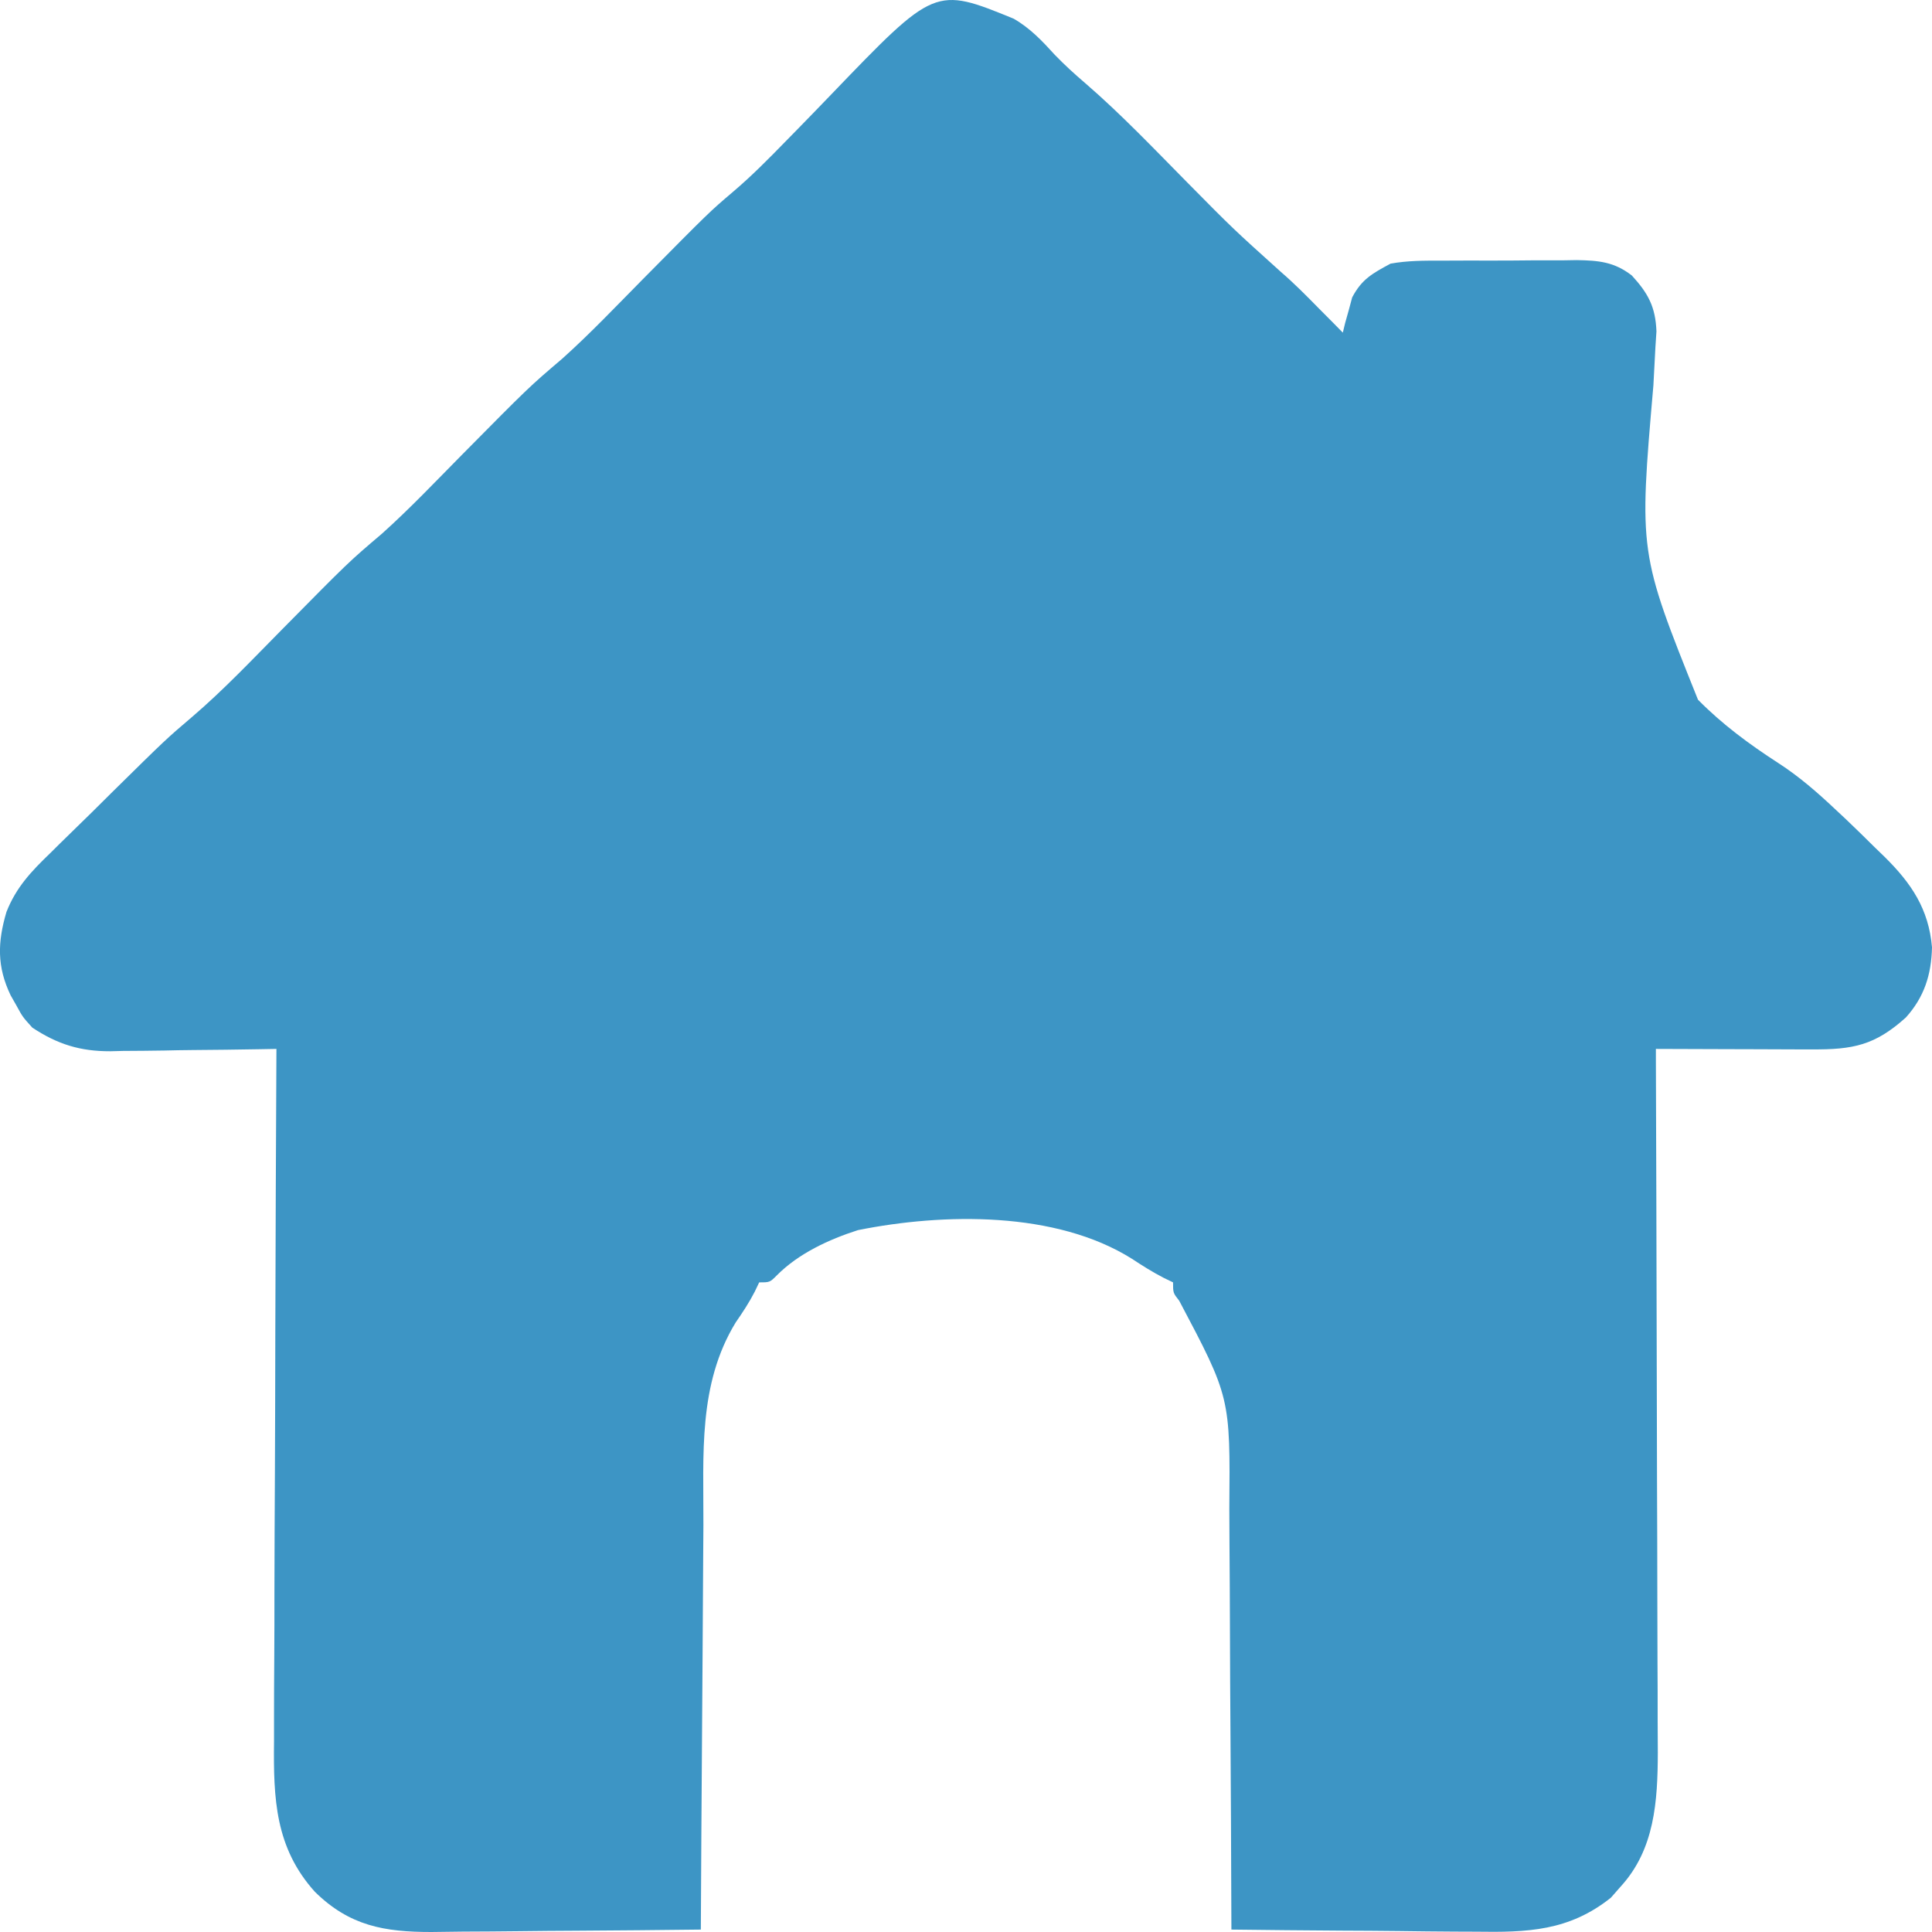
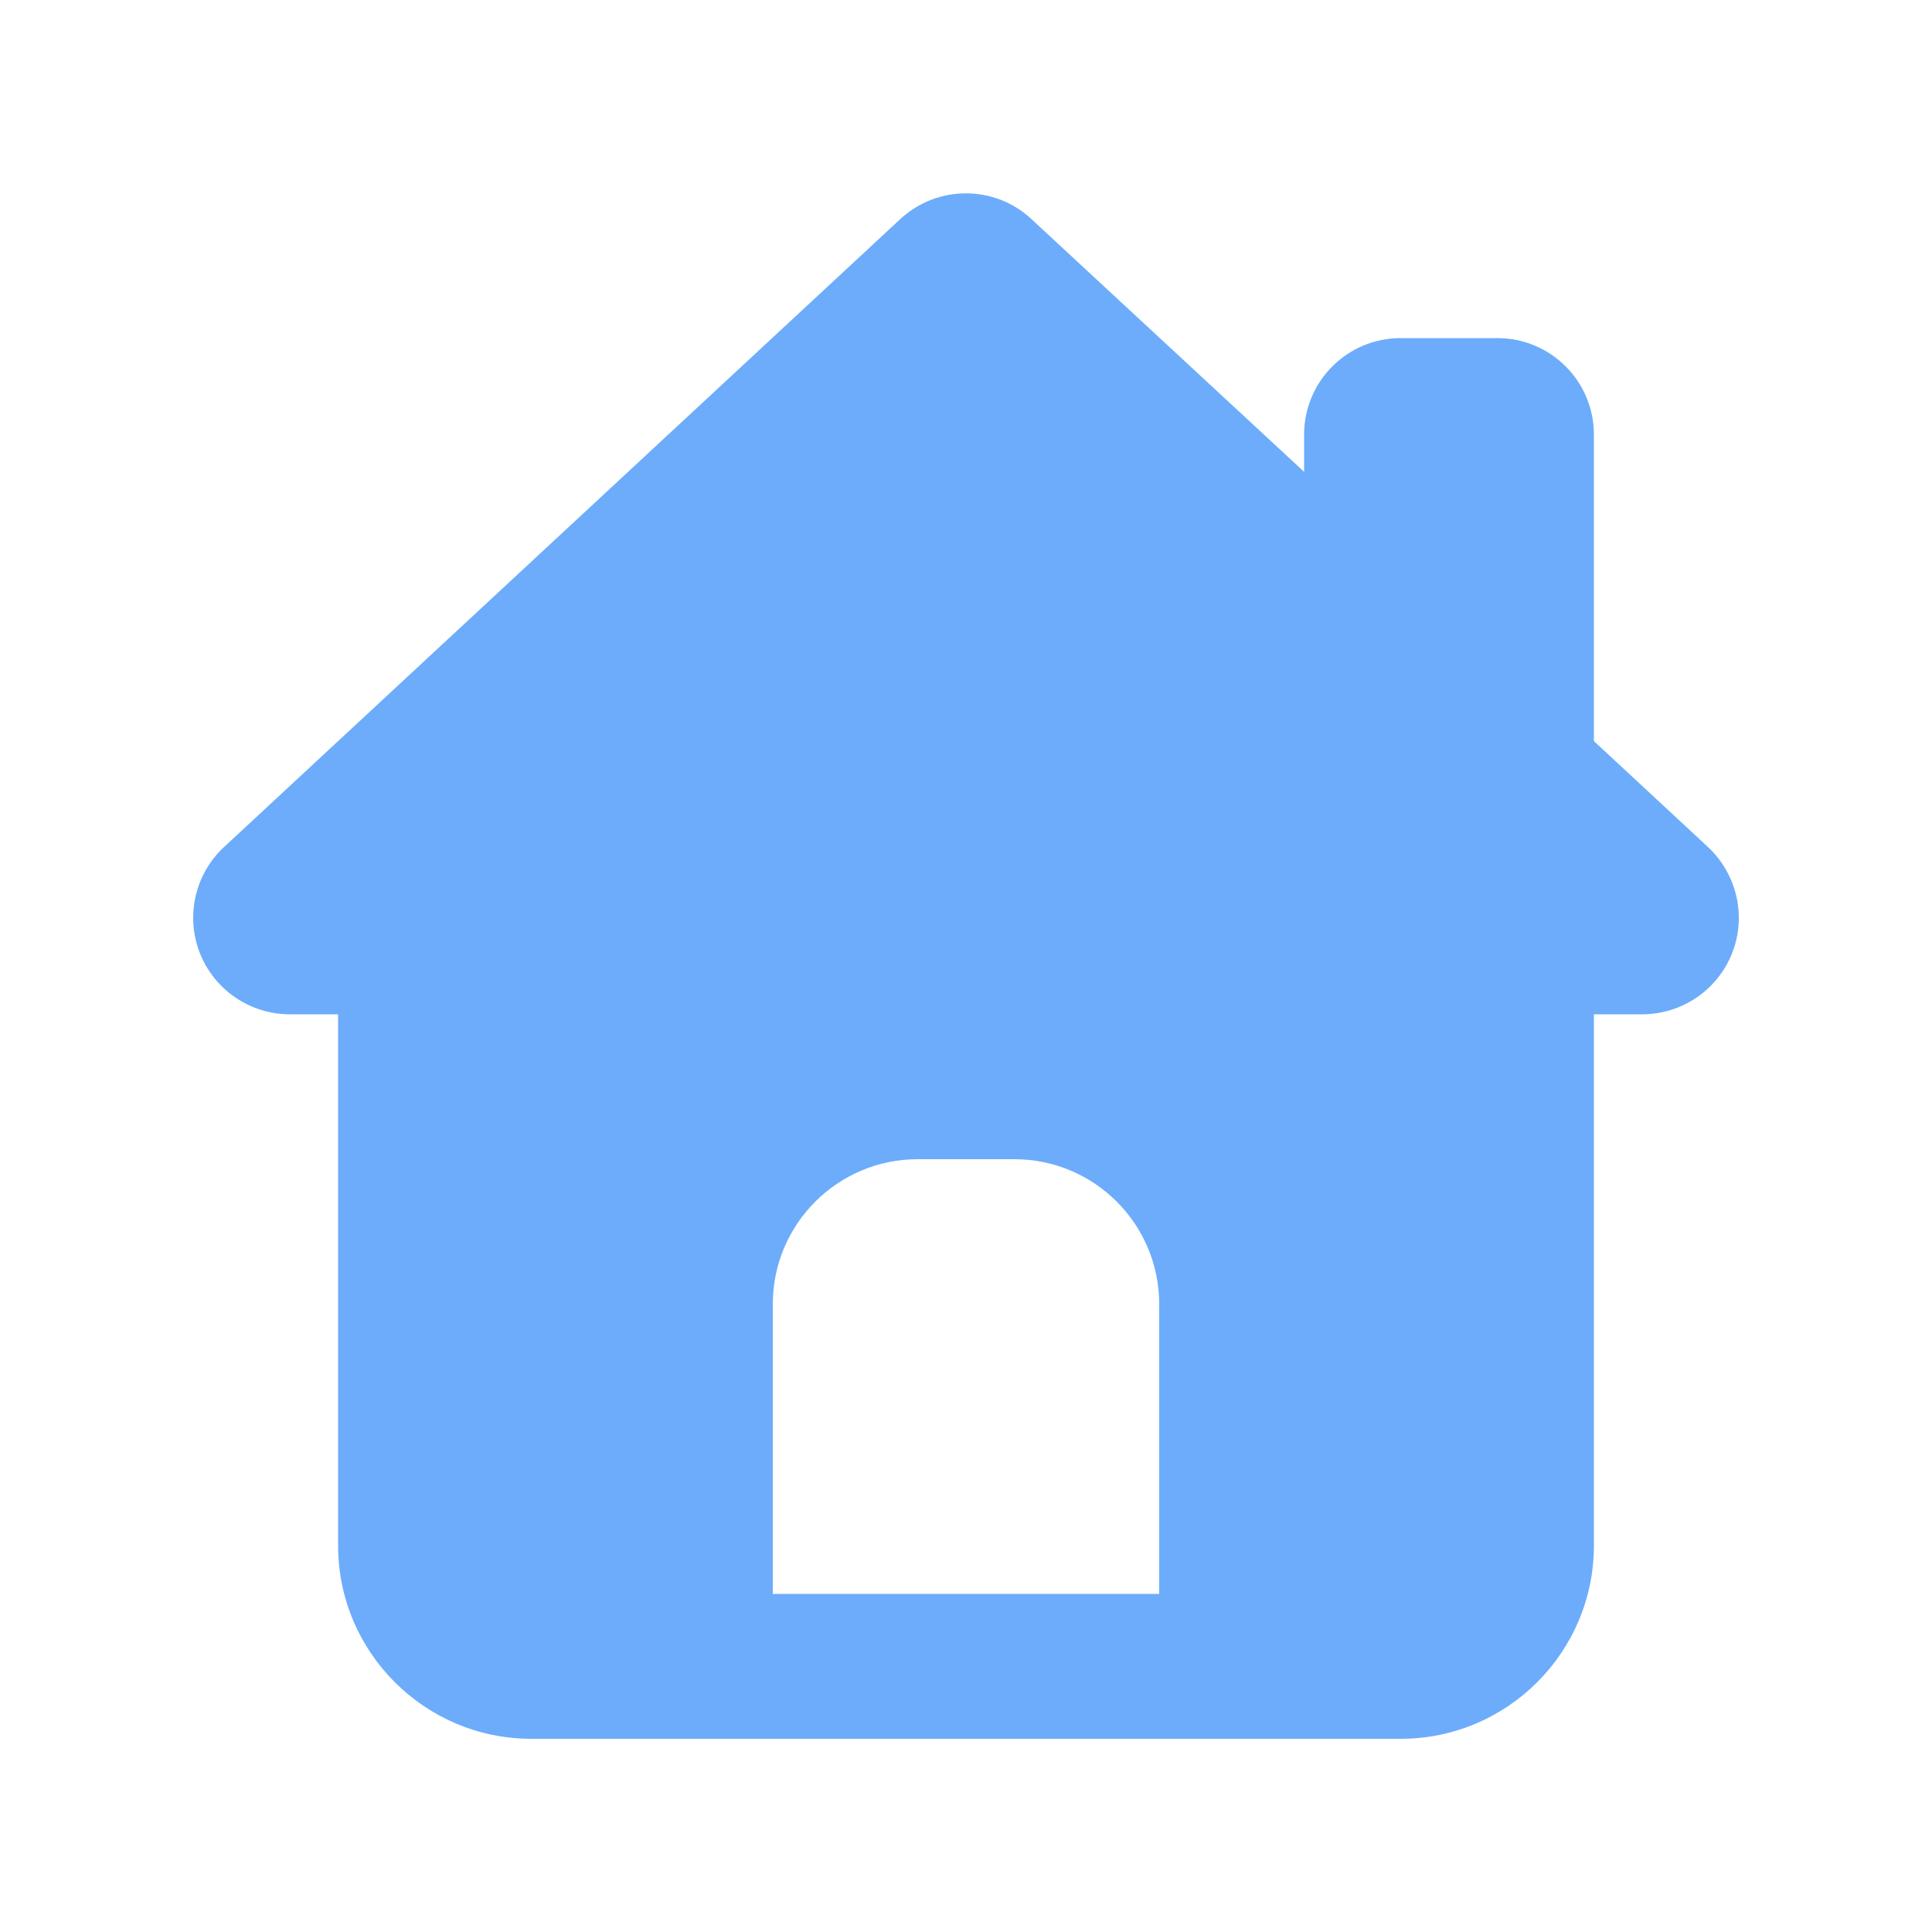
- <svg xmlns="http://www.w3.org/2000/svg" width="24" height="24" viewBox="0 0 24 24" fill="none">
-   <path d="M12.592 0.232C12.797 0.35 12.947 0.509 13.105 0.683C13.227 0.809 13.348 0.919 13.48 1.032C13.928 1.419 14.336 1.849 14.752 2.27C15.316 2.841 15.316 2.841 15.912 3.378C16.078 3.521 16.23 3.675 16.384 3.832C16.441 3.889 16.497 3.946 16.555 4.004C16.597 4.046 16.638 4.089 16.681 4.132C16.691 4.092 16.7 4.053 16.71 4.012C16.725 3.959 16.74 3.906 16.755 3.852C16.776 3.774 16.776 3.774 16.797 3.695C16.916 3.468 17.048 3.397 17.274 3.275C17.485 3.237 17.691 3.237 17.904 3.238C17.994 3.237 17.994 3.237 18.086 3.237C18.212 3.236 18.339 3.237 18.465 3.237C18.658 3.238 18.85 3.236 19.043 3.234C19.166 3.234 19.289 3.234 19.412 3.234C19.469 3.233 19.526 3.232 19.585 3.231C19.859 3.236 20.051 3.252 20.271 3.422C20.475 3.645 20.565 3.812 20.577 4.116C20.571 4.214 20.571 4.214 20.564 4.315C20.56 4.39 20.556 4.465 20.552 4.543C20.548 4.624 20.544 4.705 20.539 4.788C20.359 6.863 20.359 6.863 21.093 8.692C21.392 8.996 21.731 9.246 22.088 9.477C22.353 9.648 22.581 9.848 22.81 10.064C22.851 10.102 22.892 10.14 22.934 10.18C23.055 10.295 23.174 10.412 23.292 10.529C23.352 10.587 23.352 10.587 23.413 10.646C23.743 10.973 23.959 11.29 24 11.768C23.992 12.108 23.904 12.386 23.675 12.64C23.29 12.986 23.02 13.039 22.507 13.036C22.451 13.036 22.396 13.036 22.339 13.036C22.163 13.035 21.986 13.035 21.809 13.034C21.69 13.033 21.57 13.033 21.45 13.033C21.157 13.032 20.863 13.031 20.57 13.03C20.57 13.078 20.57 13.126 20.57 13.175C20.574 14.344 20.578 15.513 20.58 16.682C20.581 17.247 20.582 17.813 20.584 18.378C20.586 18.871 20.588 19.364 20.588 19.857C20.588 20.117 20.589 20.378 20.59 20.639C20.592 20.885 20.592 21.131 20.592 21.377C20.592 21.509 20.593 21.642 20.594 21.774C20.592 22.373 20.556 22.973 20.133 23.435C20.093 23.481 20.052 23.527 20.011 23.574C19.49 23.989 18.976 24.006 18.328 23.996C18.241 23.995 18.154 23.995 18.065 23.995C17.836 23.994 17.607 23.991 17.378 23.988C17.143 23.985 16.908 23.984 16.674 23.983C16.215 23.98 15.756 23.976 15.297 23.97C15.297 23.85 15.297 23.85 15.296 23.728C15.294 22.973 15.29 22.218 15.285 21.462C15.282 21.074 15.28 20.686 15.279 20.298C15.278 19.922 15.276 19.547 15.273 19.172C15.272 19.029 15.271 18.887 15.271 18.744C15.283 17.358 15.283 17.358 14.649 16.159C14.572 16.061 14.572 16.061 14.572 15.93C14.534 15.911 14.495 15.893 14.456 15.874C14.317 15.802 14.191 15.723 14.061 15.637C13.117 15.044 11.725 15.067 10.658 15.281C10.296 15.397 9.92 15.571 9.65 15.843C9.563 15.93 9.563 15.93 9.431 15.93C9.413 15.968 9.394 16.007 9.375 16.047C9.305 16.183 9.226 16.302 9.139 16.428C8.669 17.198 8.741 18.073 8.738 18.944C8.737 19.089 8.736 19.234 8.735 19.379C8.732 19.759 8.73 20.14 8.728 20.52C8.726 20.909 8.723 21.297 8.72 21.686C8.714 22.448 8.71 23.209 8.706 23.97C8.191 23.976 7.676 23.981 7.161 23.984C6.922 23.985 6.683 23.987 6.443 23.99C6.212 23.993 5.981 23.994 5.75 23.995C5.619 23.996 5.489 23.998 5.359 24C4.776 24 4.342 23.925 3.911 23.5C3.418 22.952 3.396 22.343 3.404 21.634C3.404 21.54 3.404 21.445 3.404 21.351C3.404 21.097 3.405 20.843 3.407 20.59C3.409 20.323 3.409 20.057 3.409 19.791C3.41 19.288 3.412 18.785 3.415 18.282C3.418 17.709 3.419 17.136 3.42 16.563C3.423 15.385 3.428 14.207 3.434 13.03C3.361 13.031 3.287 13.032 3.212 13.034C2.939 13.039 2.666 13.042 2.393 13.044C2.275 13.045 2.157 13.047 2.039 13.05C1.869 13.053 1.699 13.054 1.528 13.055C1.45 13.057 1.45 13.057 1.371 13.059C0.996 13.06 0.716 12.973 0.402 12.766C0.281 12.632 0.281 12.632 0.208 12.498C0.171 12.432 0.171 12.432 0.132 12.364C-0.039 12.007 -0.031 11.706 0.08 11.329C0.201 11.022 0.388 10.825 0.623 10.599C0.664 10.559 0.705 10.518 0.747 10.476C0.877 10.348 1.008 10.22 1.139 10.093C1.226 10.007 1.313 9.921 1.399 9.835C2.063 9.181 2.063 9.181 2.387 8.905C2.78 8.569 3.136 8.191 3.5 7.823C4.332 6.98 4.332 6.98 4.743 6.631C5.09 6.32 5.412 5.98 5.74 5.648C6.573 4.806 6.573 4.806 6.984 4.456C7.331 4.145 7.653 3.805 7.981 3.473C8.814 2.631 8.814 2.631 9.102 2.386C9.338 2.186 9.553 1.968 9.768 1.747C9.805 1.71 9.841 1.673 9.878 1.635C10.028 1.481 10.178 1.328 10.326 1.173C11.614 -0.167 11.614 -0.167 12.592 0.232Z" fill="#3D95C5" />
+ <svg xmlns="http://www.w3.org/2000/svg" viewBox="0 0 640 640">
+   <path fill="#6cacfb" d="M298.2 72.6C310.5 61.2 329.5 61.2 341.7 72.6L432 156.3L432 144C432 126.3 446.3 112 464 112L496 112C513.7 112 528 126.3 528 144L528 245.5L565.8 280.6C575.4 289.6 578.6 303.5 573.8 315.7C569 327.9 557.2 336 544 336L528 336L528 512C528 547.3 499.3 576 464 576L176 576C140.7 576 112 547.3 112 512L112 336L96 336C82.8 336 71 327.9 66.2 315.7C61.4 303.5 64.6 289.5 74.2 280.6L298.2 72.6zM304 384C277.5 384 256 405.5 256 432L256 528L384 528L384 432C384 405.5 362.5 384 336 384L304 384z" />
</svg>
